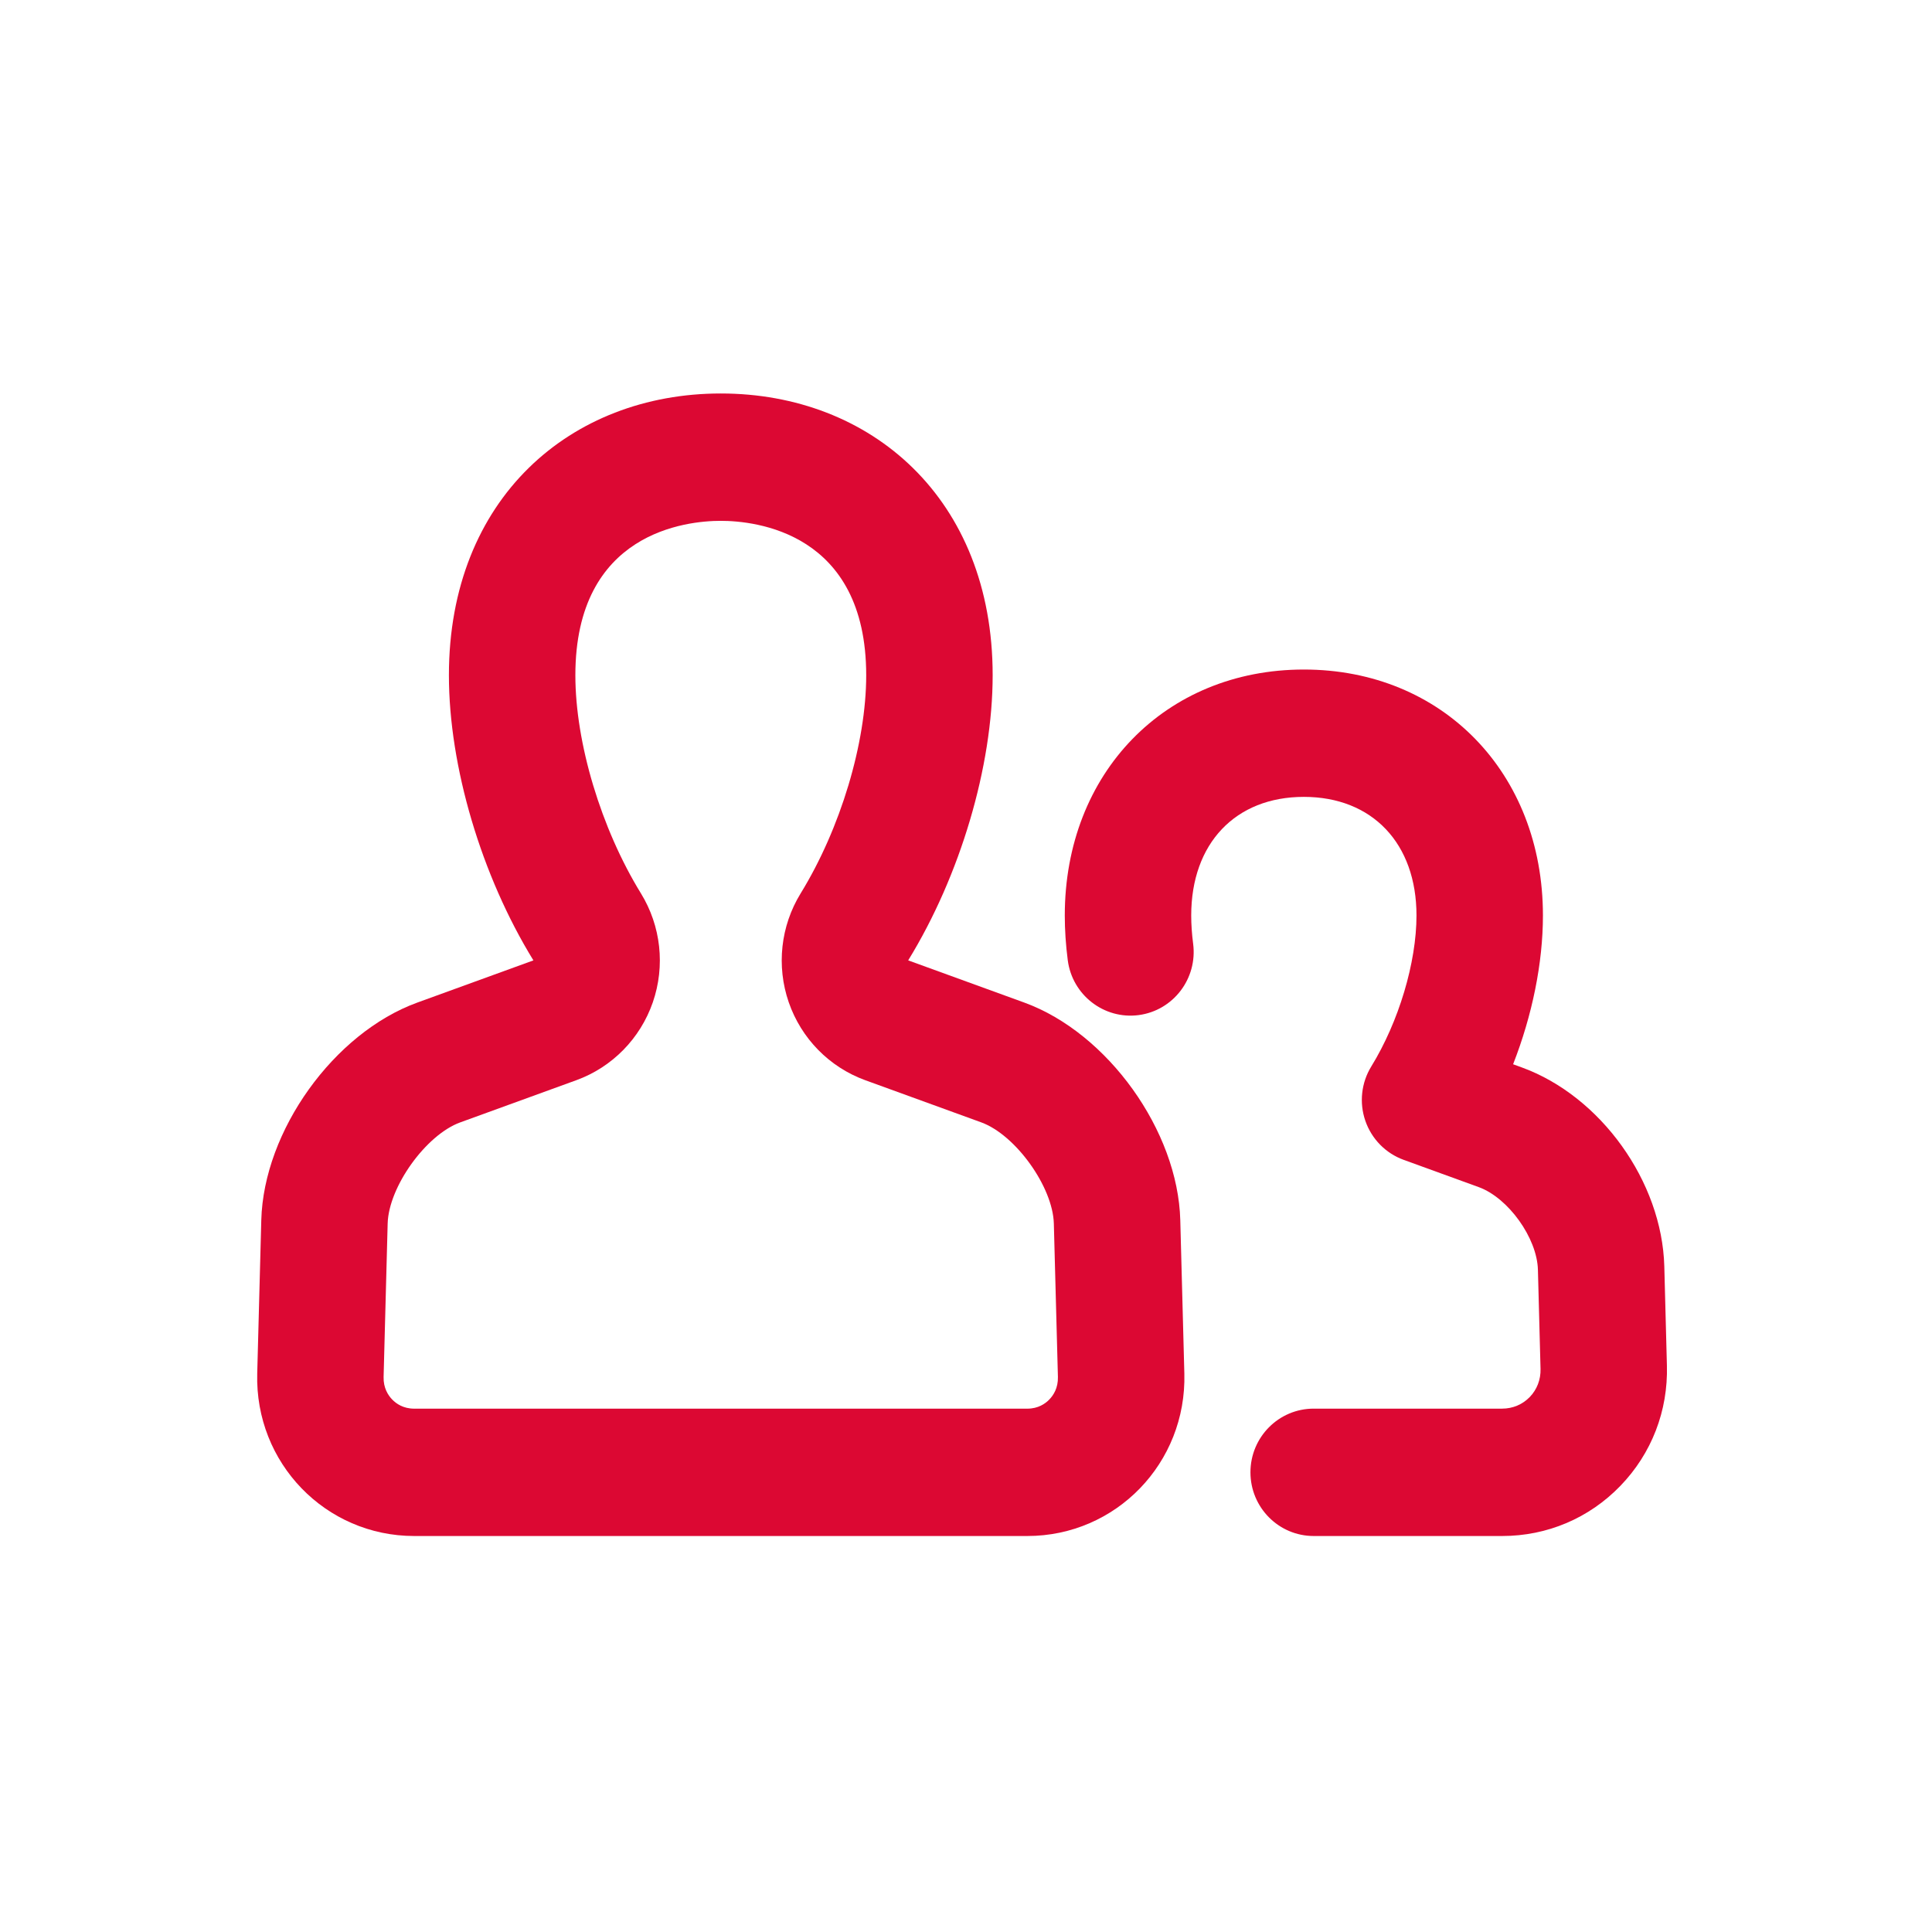
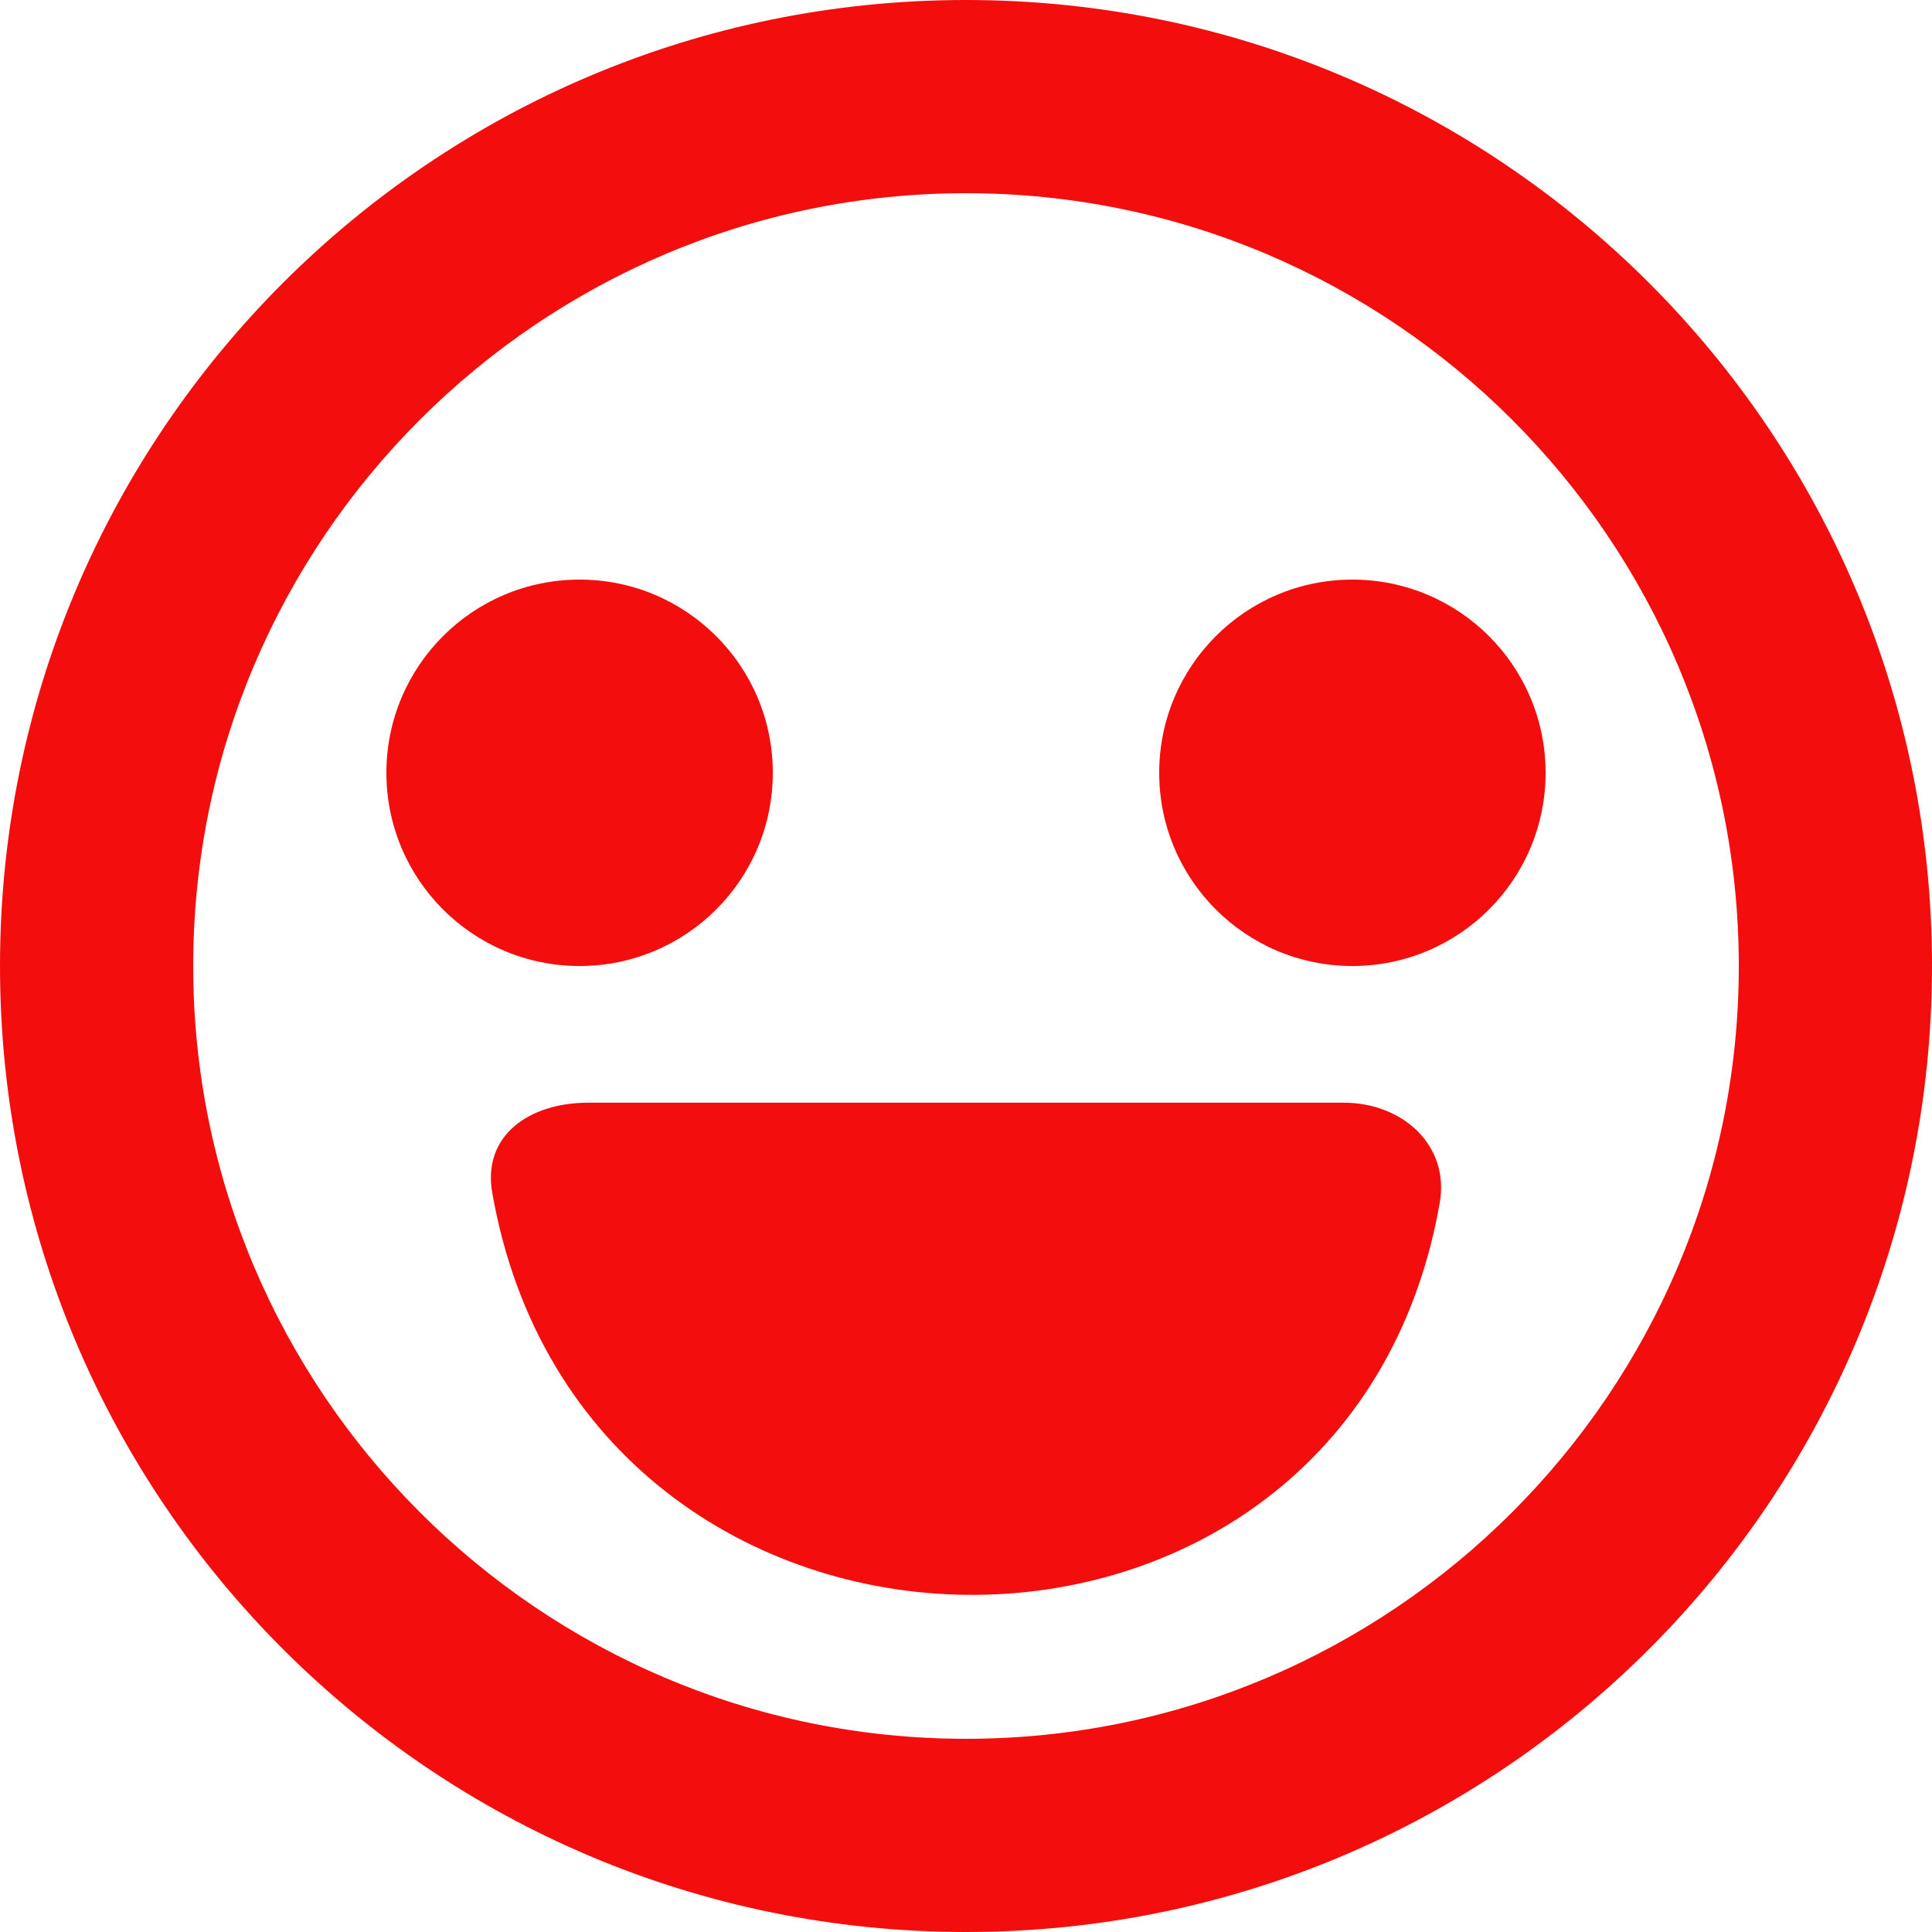
- <svg xmlns="http://www.w3.org/2000/svg" version="1.1" id="Layer_1" x="0px" y="0px" width="141.732px" height="141.732px" viewBox="-18.866 -28.866 141.732 141.732" enable-background="new -18.866 -28.866 141.732 141.732" xml:space="preserve">
-   <g id="Page-1_1_">
-     <g id="Desktop-Landscape" transform="translate(-873, -466)">
-       <g id="Page-1" transform="translate(873, 466)">
-         <path id="Fill-1" fill="#DC0833" d="M34.012,0C22.997,0,14.066,7.708,14.066,20.671c0,6.691,2.383,14.713,6.199,20.917     l-8.519,3.096C5.624,46.912,0.475,54.096,0.302,60.646L0.004,71.9c-0.175,6.556,5.011,11.916,11.517,11.916h44.977     c6.508,0,11.691-5.361,11.52-11.916L67.72,60.646c-0.172-6.551-5.323-13.734-11.444-15.963l-8.517-3.096     c3.814-6.204,6.197-14.227,6.197-20.917C53.956,7.708,45.027,0,34.012,0 M34.012,9.343c2.503,0,10.667,0.816,10.667,11.33     c0,4.969-1.887,11.248-4.808,15.998c-1.472,2.395-1.793,5.33-0.875,7.99c0.919,2.66,2.981,4.76,5.612,5.717l8.51,3.093     c2.519,0.917,5.256,4.733,5.326,7.427l0.299,11.252c0.021,0.806-0.33,1.342-0.629,1.65c-0.297,0.309-0.819,0.674-1.619,0.674     H11.521c-0.799,0-1.322-0.365-1.619-0.674c-0.297-0.31-0.647-0.844-0.627-1.648l0.298-11.256c0.07-2.691,2.808-6.508,5.321-7.422     l8.519-3.096c2.631-0.957,4.693-3.058,5.613-5.717c0.919-2.662,0.597-5.597-0.875-7.992c-2.92-4.748-4.808-11.027-4.808-15.997     C23.342,10.16,31.51,9.343,34.012,9.343" />
-         <path id="Fill-3" fill="#DC0833" d="M91.332,83.816H77.506c-2.562,0-4.639-2.092-4.639-4.672s2.076-4.672,4.639-4.672h13.826     c0.775,0,1.494-0.303,2.025-0.852c0.531-0.548,0.811-1.279,0.791-2.058l-0.192-7.28c-0.062-2.326-2.172-5.271-4.342-6.061     l-5.511-2.002c-1.314-0.479-2.346-1.528-2.806-2.858c-0.46-1.329-0.3-2.798,0.437-3.995c2.013-3.273,3.314-7.621,3.314-11.073     c0-5.286-3.244-8.7-8.264-8.7c-5.019,0-8.262,3.415-8.262,8.7c0,0.655,0.047,1.354,0.141,2.073     c0.332,2.557-1.459,4.902-3.999,5.236c-2.536,0.332-4.868-1.471-5.199-4.027c-0.145-1.119-0.218-2.224-0.218-3.282     c0-10.455,7.376-18.042,17.539-18.042c10.162,0,17.538,7.589,17.538,18.043c0,3.494-0.786,7.325-2.188,10.914l0.626,0.228     c5.8,2.107,10.3,8.384,10.466,14.599l0.191,7.28c0.09,3.319-1.123,6.453-3.415,8.824C97.713,82.51,94.633,83.816,91.332,83.816" />
-       </g>
-     </g>
+ <svg xmlns="http://www.w3.org/2000/svg" width="20px" height="20px" viewBox="0 0 20 20" version="1.1">
+   <defs />
+   <g id="Icons" stroke="none" stroke-width="1" fill="none" fill-rule="evenodd">
+     <path d="M16,8 C16,9.105 15.105,10 14,10 C12.895,10 12,9.105 12,8 C12,6.895 12.895,6 14,6 C15.105,6 16,6.895 16,8 M6,10 C4.895,10 4,9.105 4,8 C4,6.895 4.895,6 6,6 C7.105,6 8,6.895 8,8 C8,9.105 7.105,10 6,10 M14.904,12.453 C13.942,17.931 6.058,17.827 5.096,12.349 C4.991,11.751 5.482,11.415 6.09,11.415 L13.91,11.415 C14.518,11.415 15.009,11.855 14.904,12.453 M10,18 C5.589,18 2,14.411 2,10 C2,5.589 5.589,2 10,2 C14.411,2 18,5.589 18,10 C18,14.411 14.411,18 10,18 M10,0 C4.477,0 0,4.477 0,10 C0,15.523 4.477,20 10,20 C15.523,20 20,15.523 20,10 C20,4.477 15.523,0 10,0" id="emoji_happy_circle-[#550]" fill="#F30D0D" />
  </g>
</svg>
